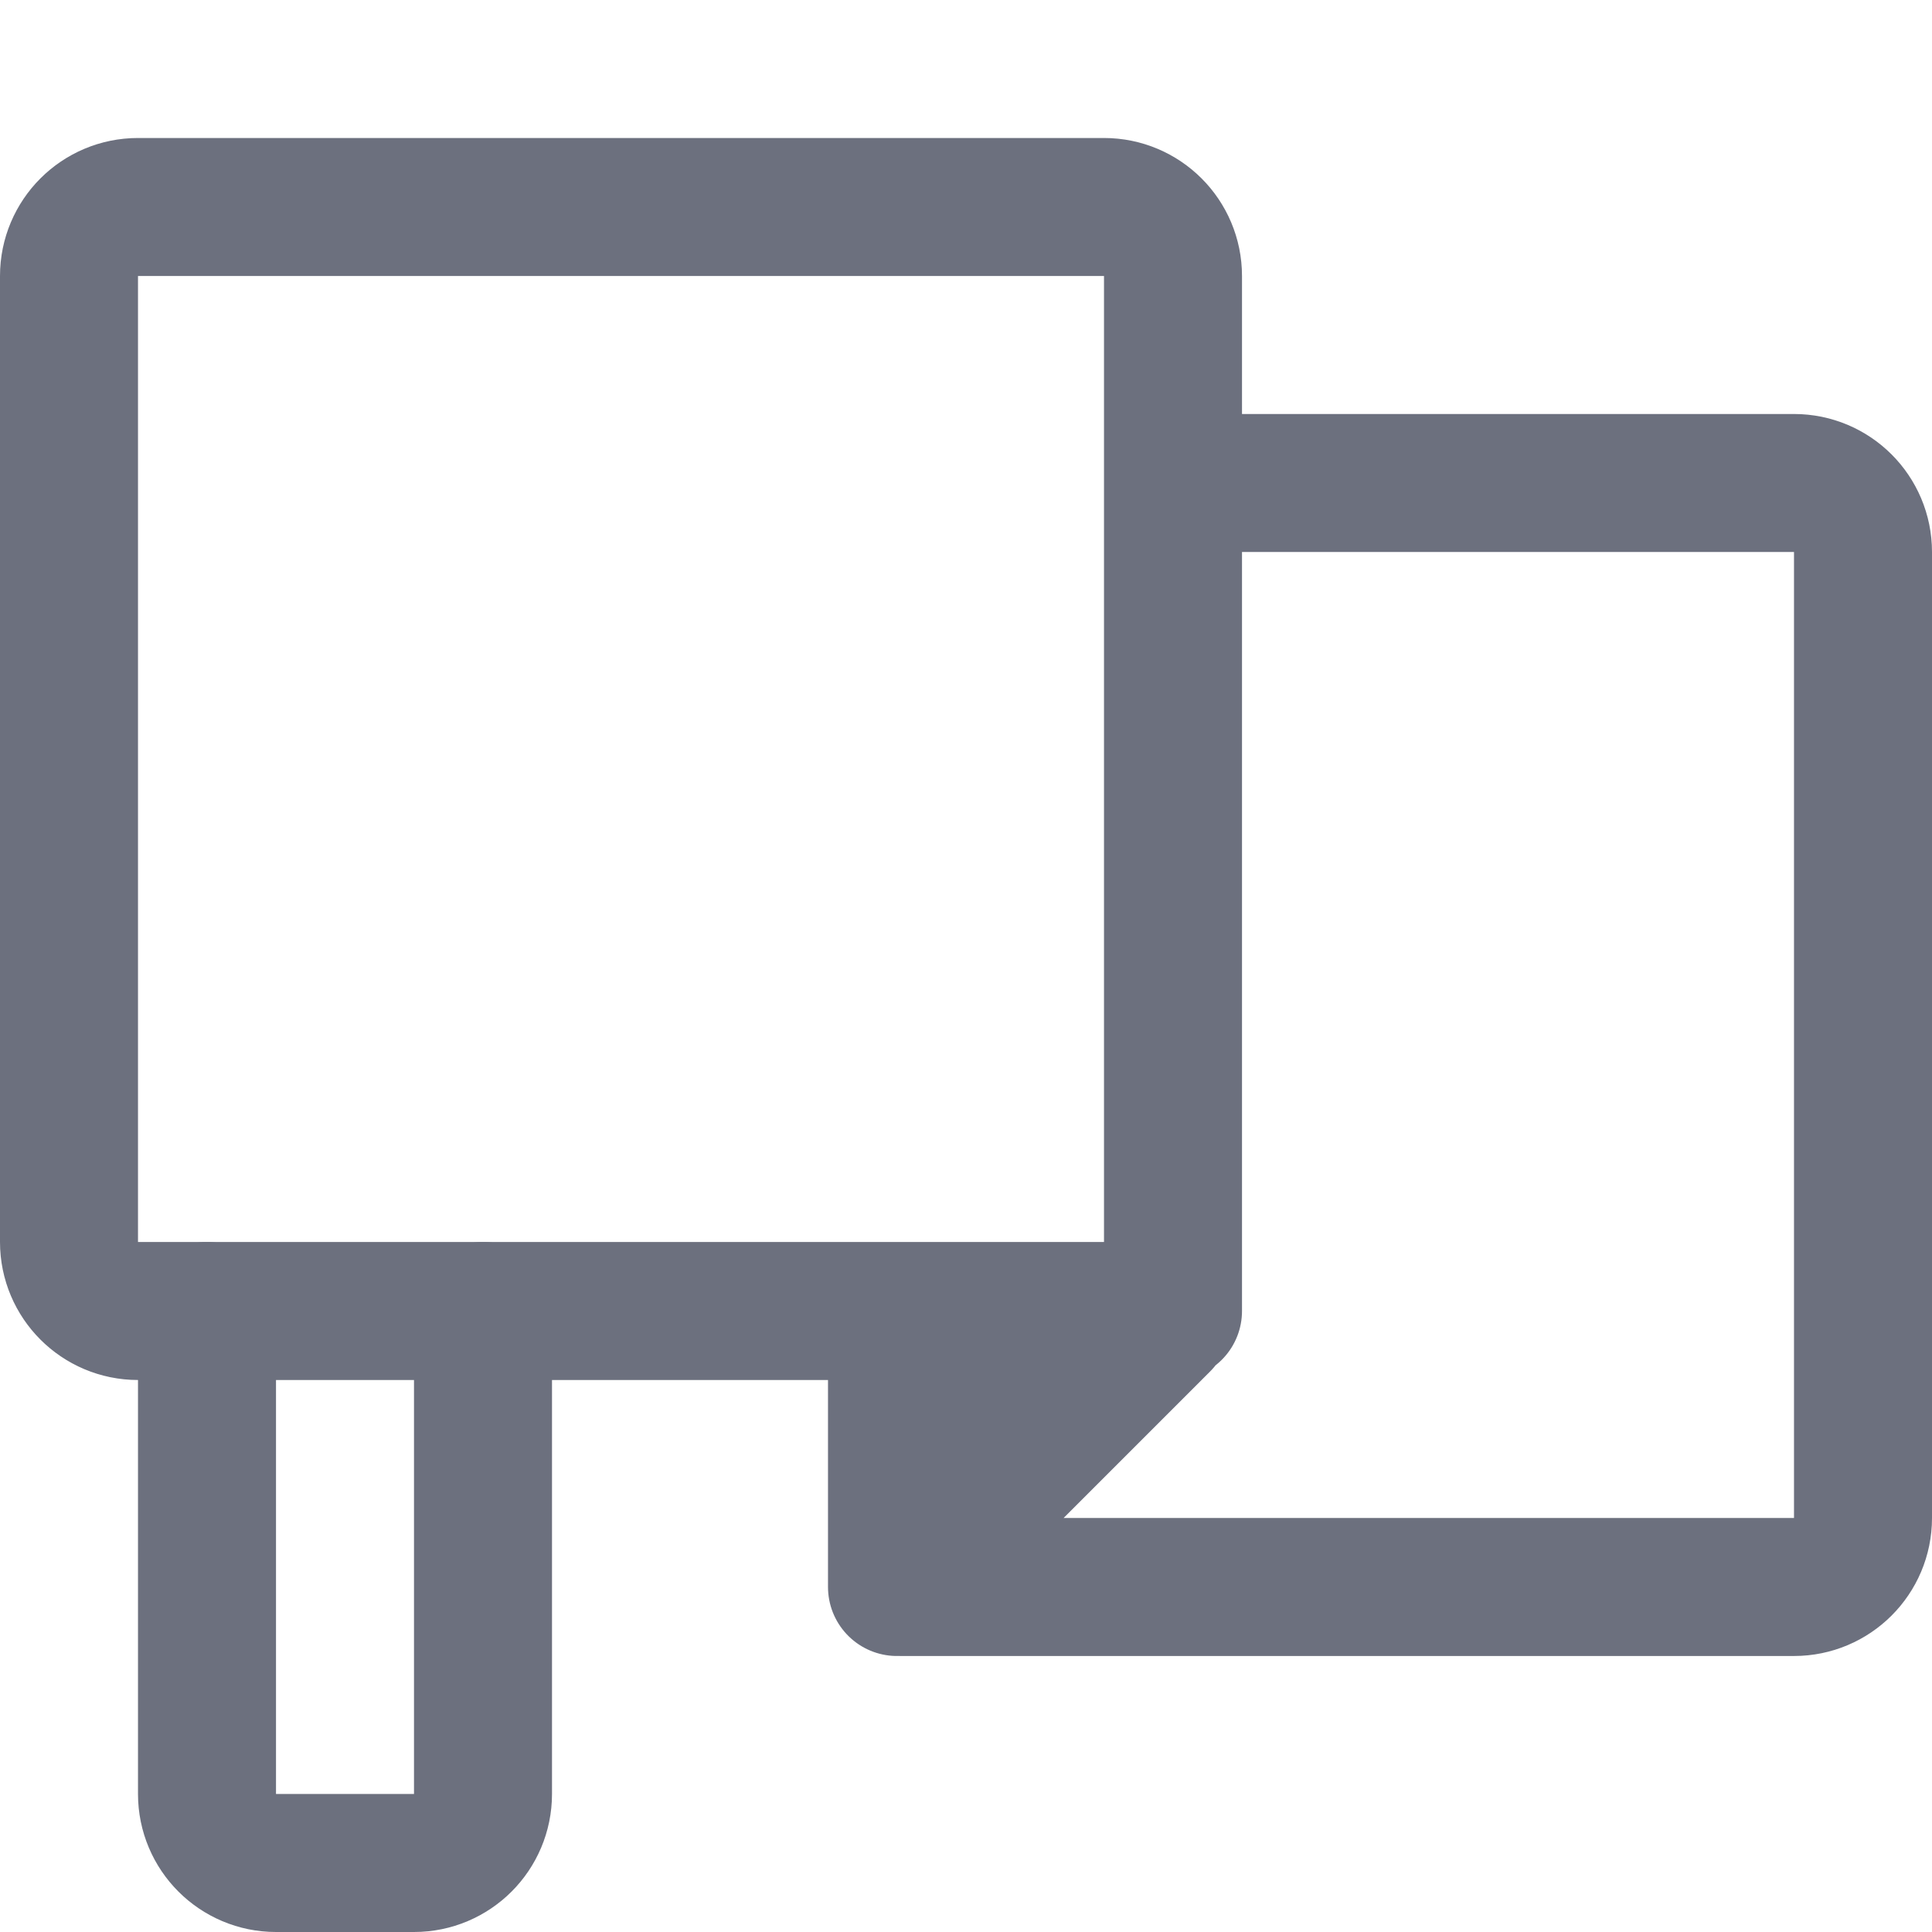
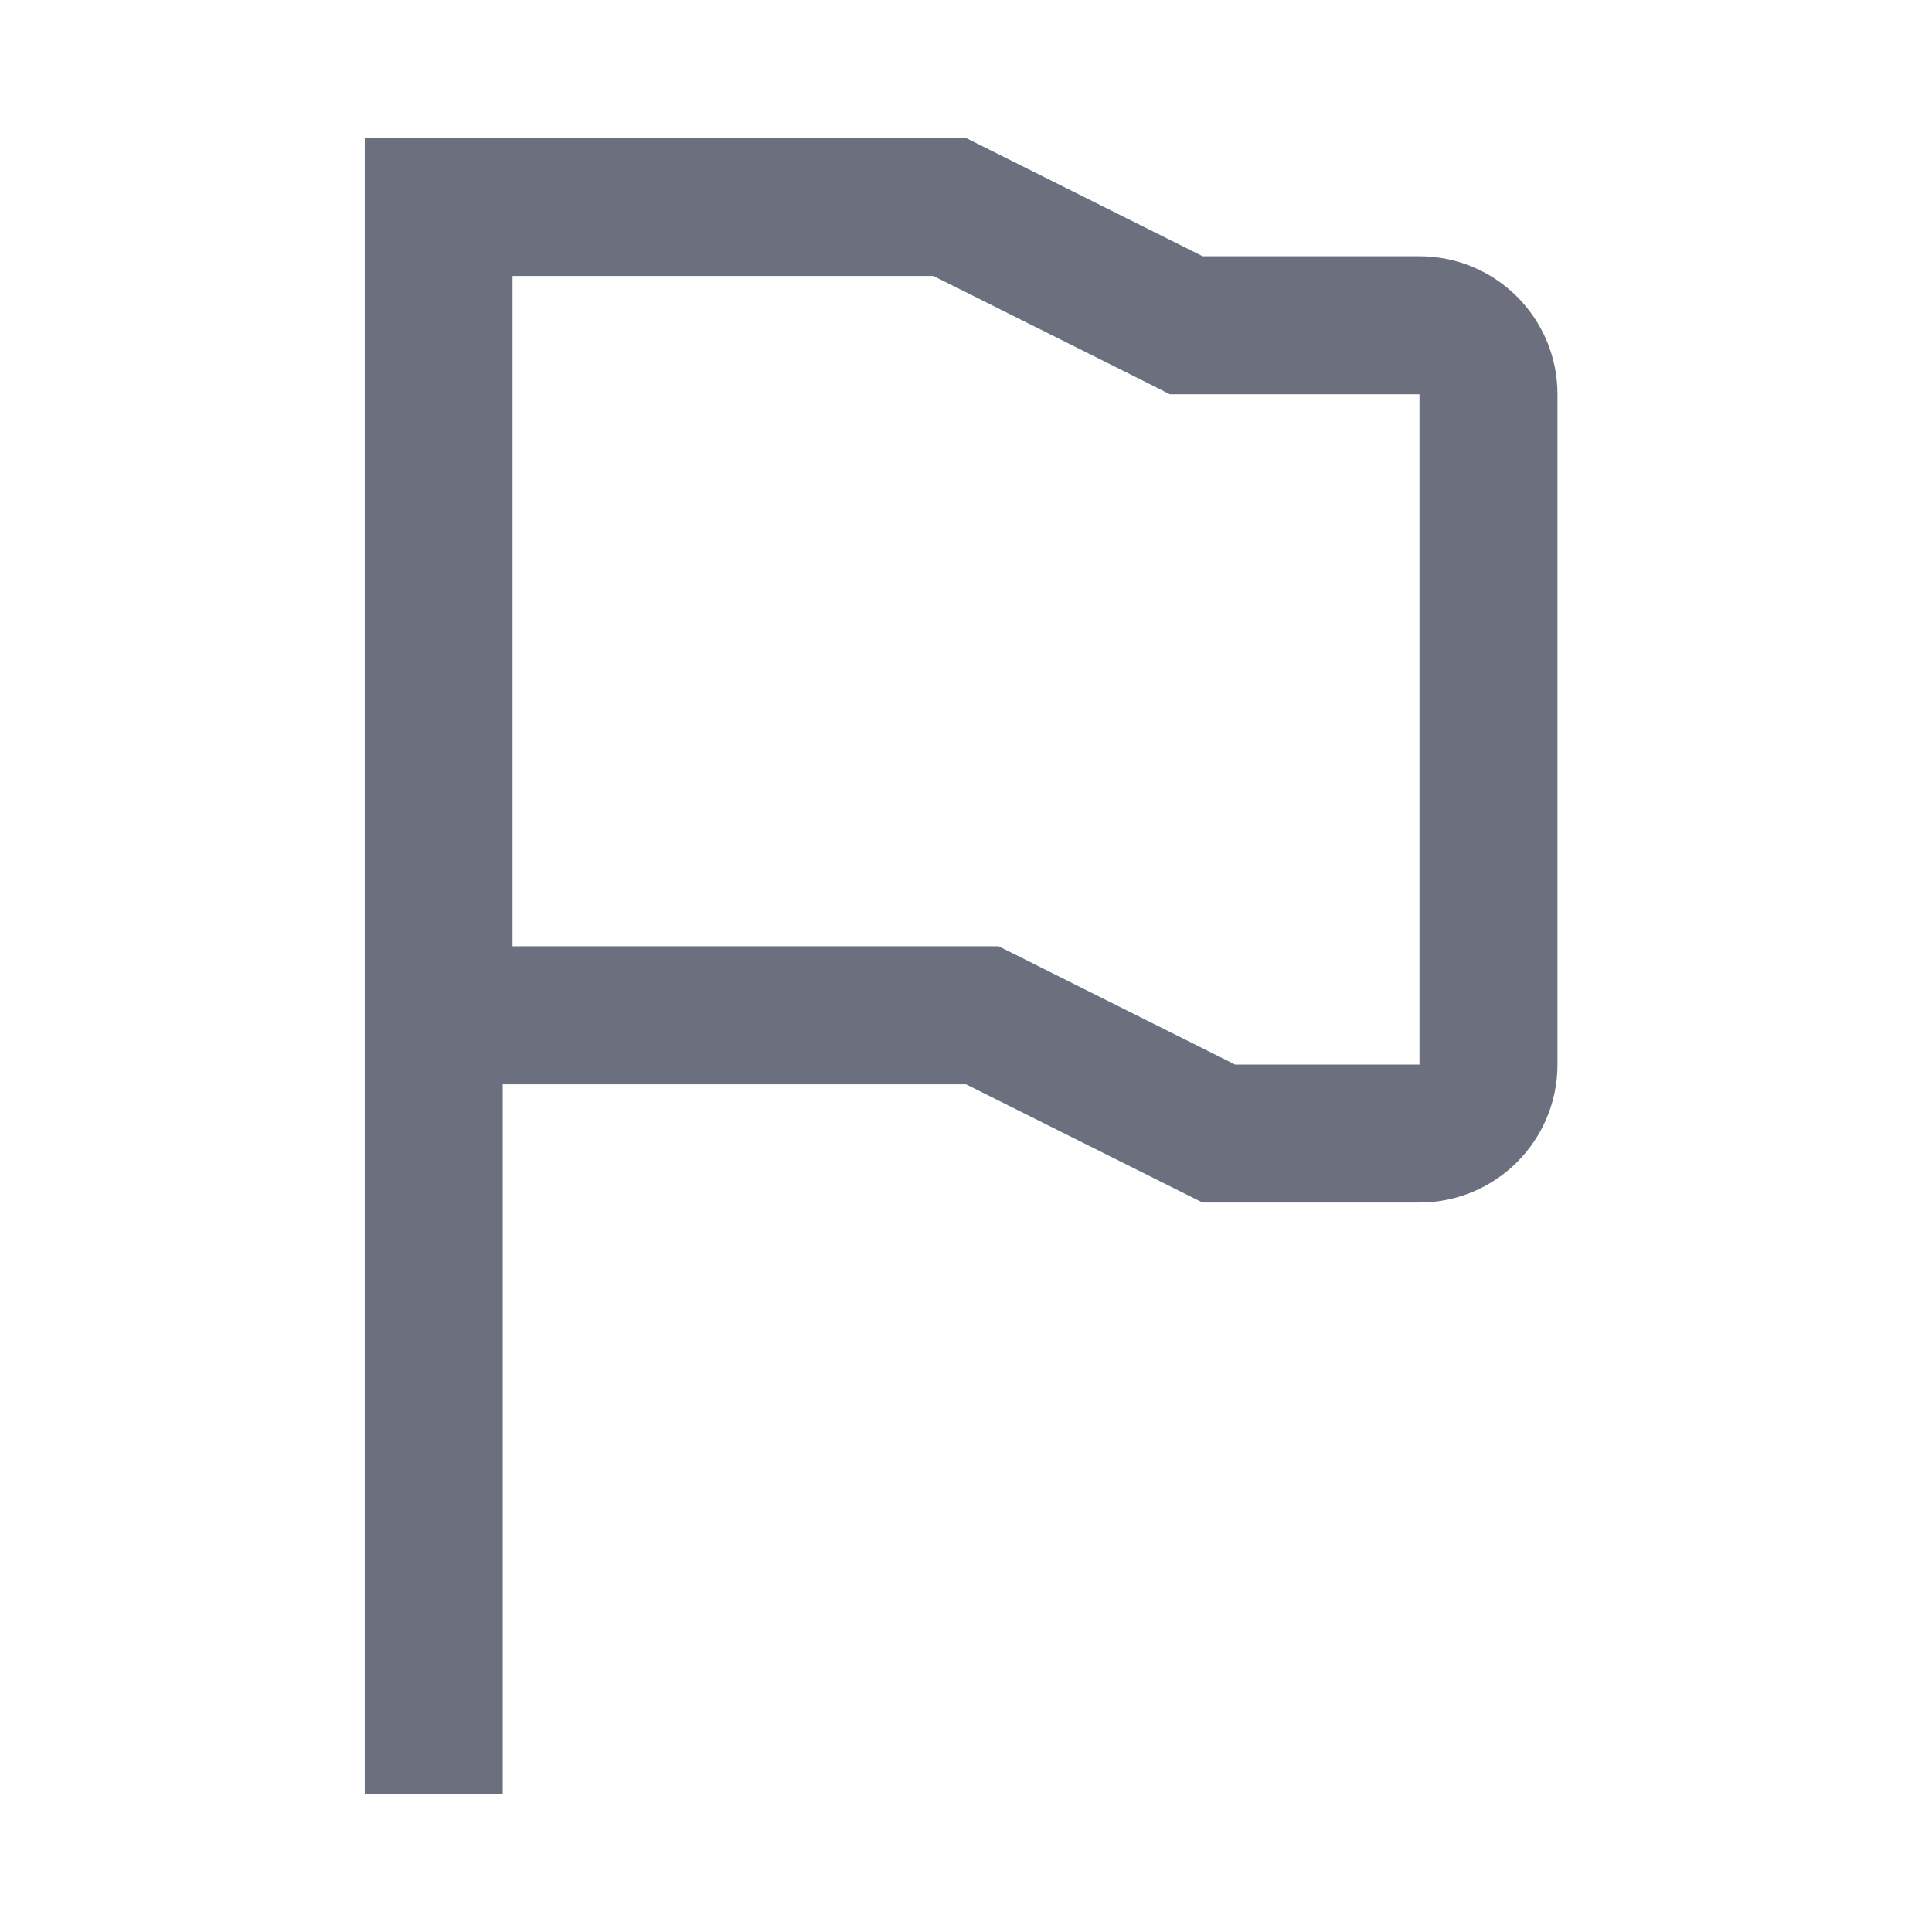
<svg xmlns="http://www.w3.org/2000/svg" width="14" height="14" viewBox="0 0 14 14" fill="none">
-   <path d="M.5 9V2a.5.5 0 0 1 .5-.5h7a.5.5 0 0 1 .5.5v1a.5.5 0 0 0 .5.5h4a.5.5 0 0 1 .5.5v7a.5.5 0 0 1-.5.5H6.524a.01.01 0 0 1-.007-.017l1.898-1.898a.05.05 0 0 0-.036-.085H1A.5.5 0 0 1 .5 9zM8.5 2.5v7M6.5 9.5v2" stroke="#6C707E" stroke-linecap="round" />
-   <path fill="#6C707E" d="M6.5 9.5h1v1h-1z" />
-   <path d="M1.5 9.5V13a.5.5 0 0 0 .5.5h1a.5.5 0 0 0 .5-.5V9.5" stroke="#6C707E" stroke-linecap="round" />
+   <path d="M7.224 7.41l-.106-.053H3.214V1.5h3.668l1.609.804.105.053h1.69a.5.5 0 0 1 .5.5v4.857a.5.5 0 0 1-.5.5H8.832L7.224 7.41zM3.143 13V1" stroke="#6C707E" />
</svg>
